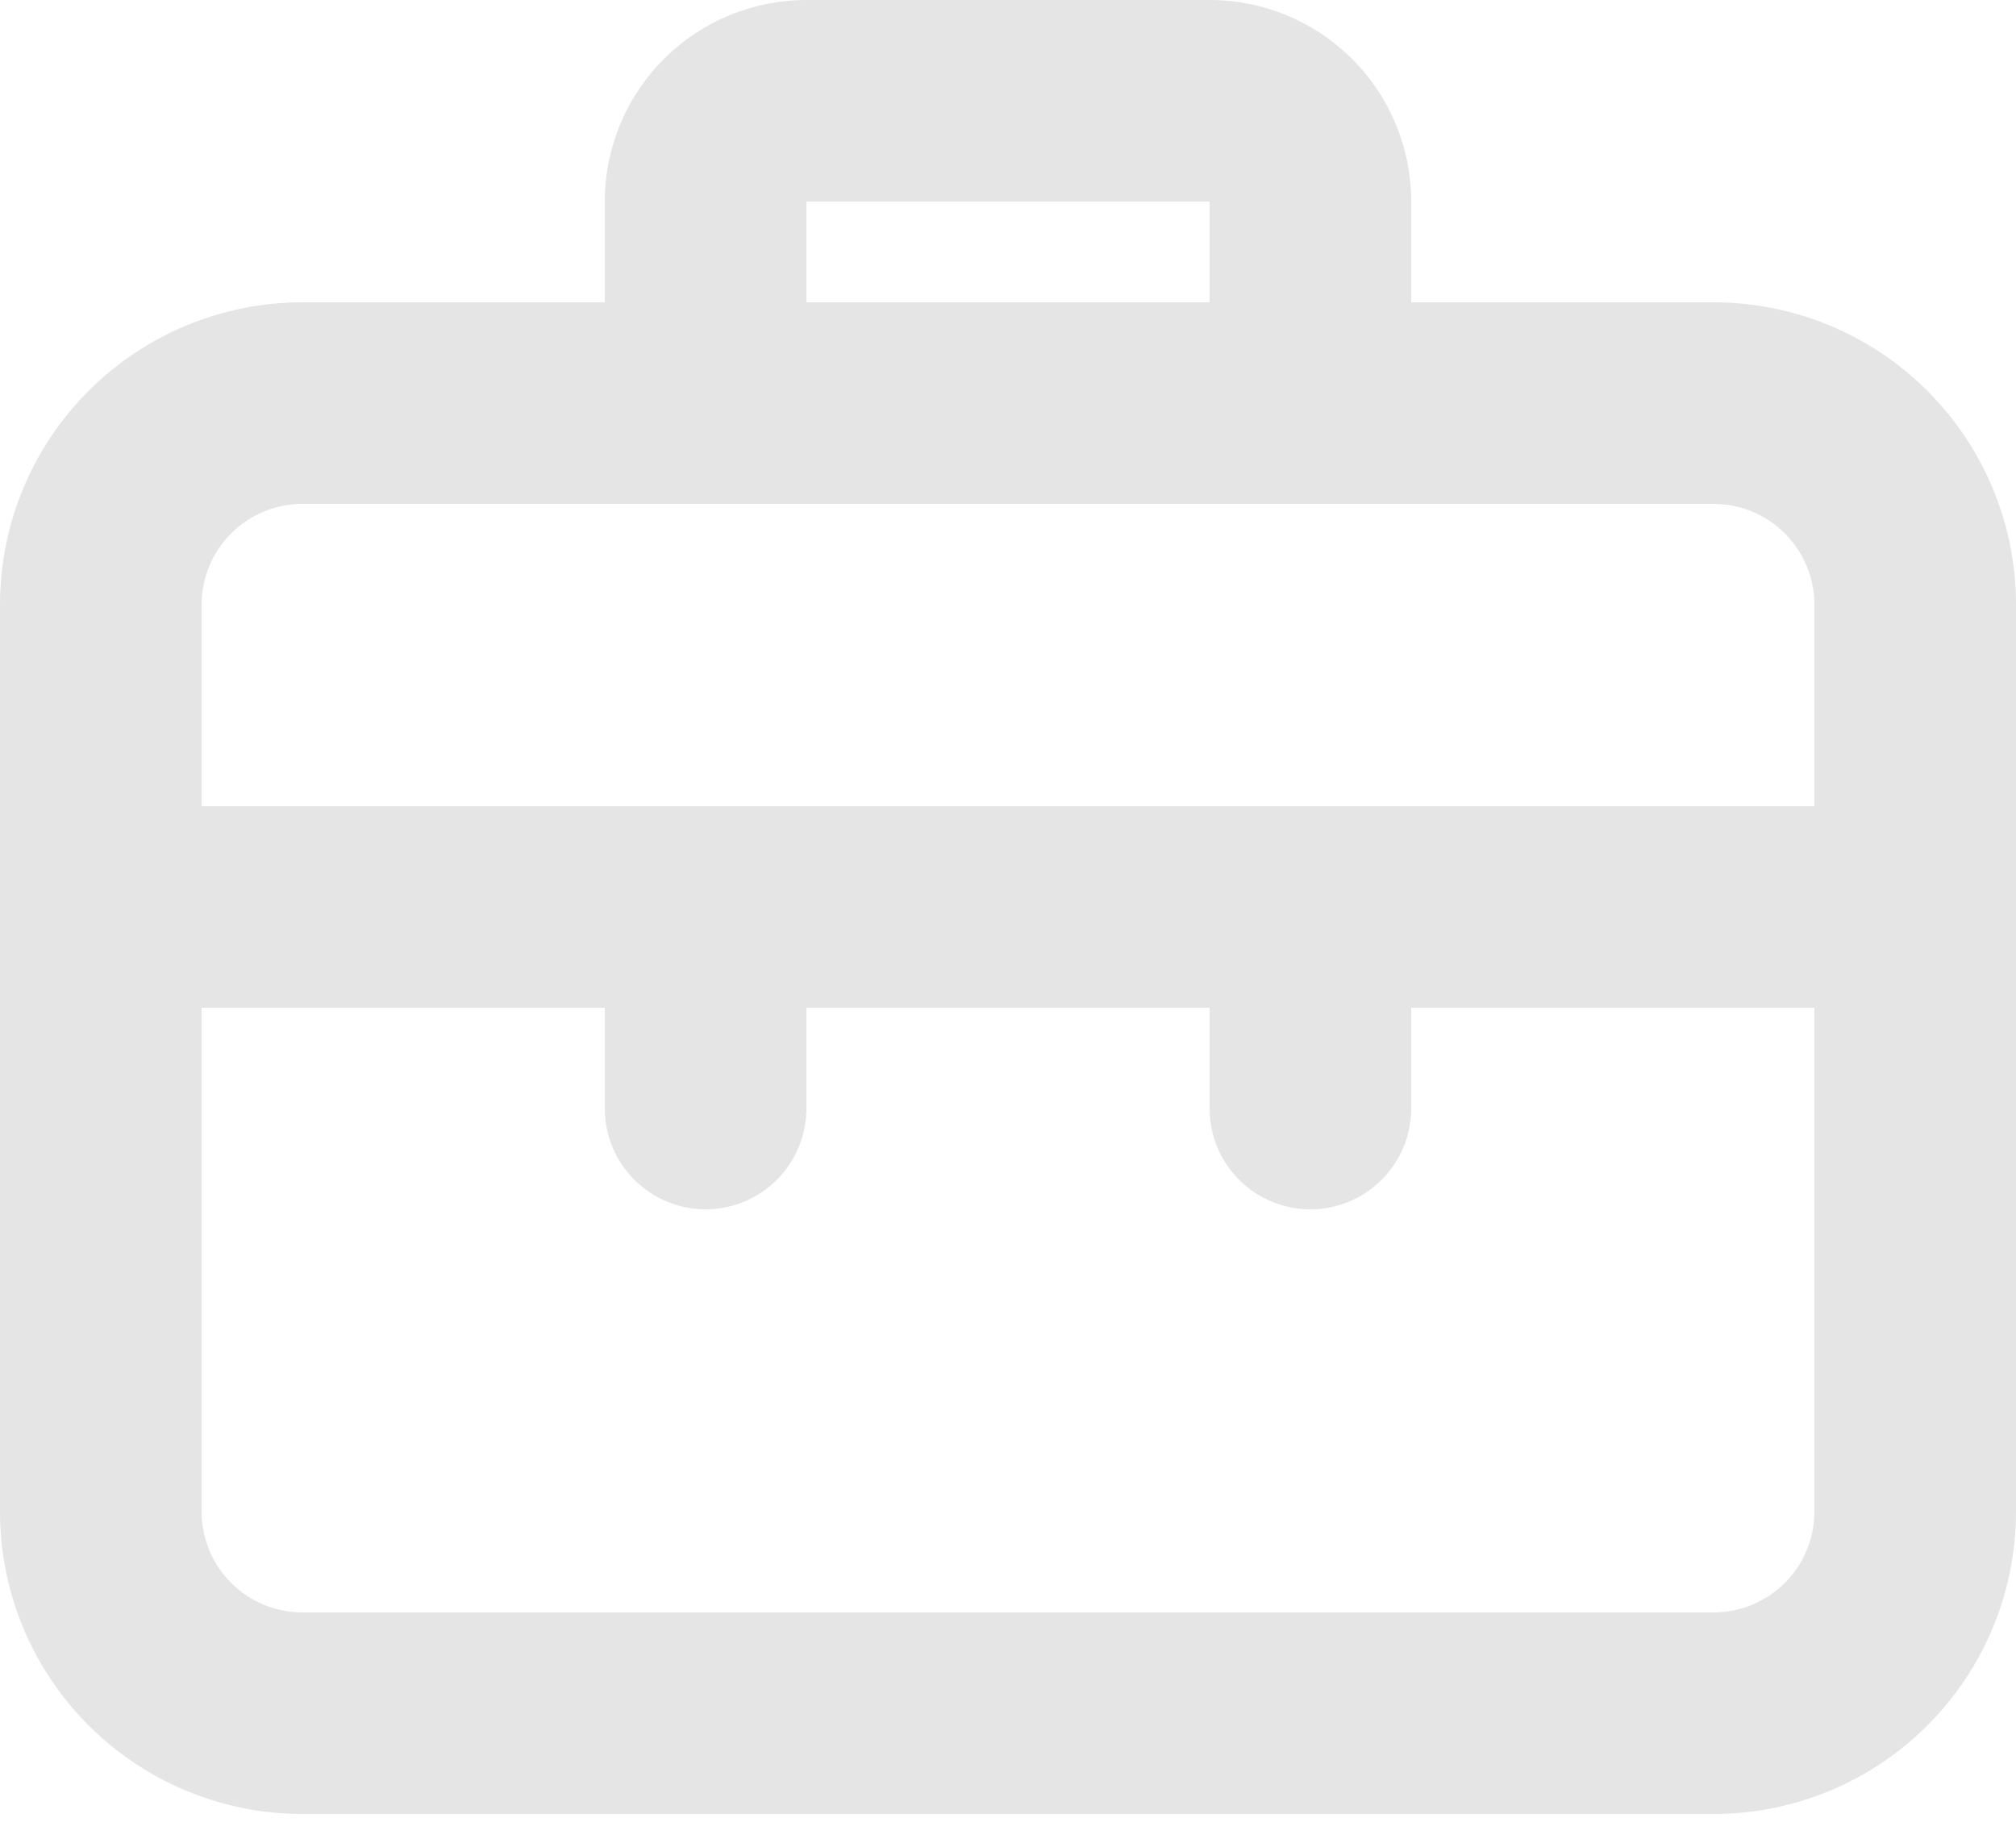
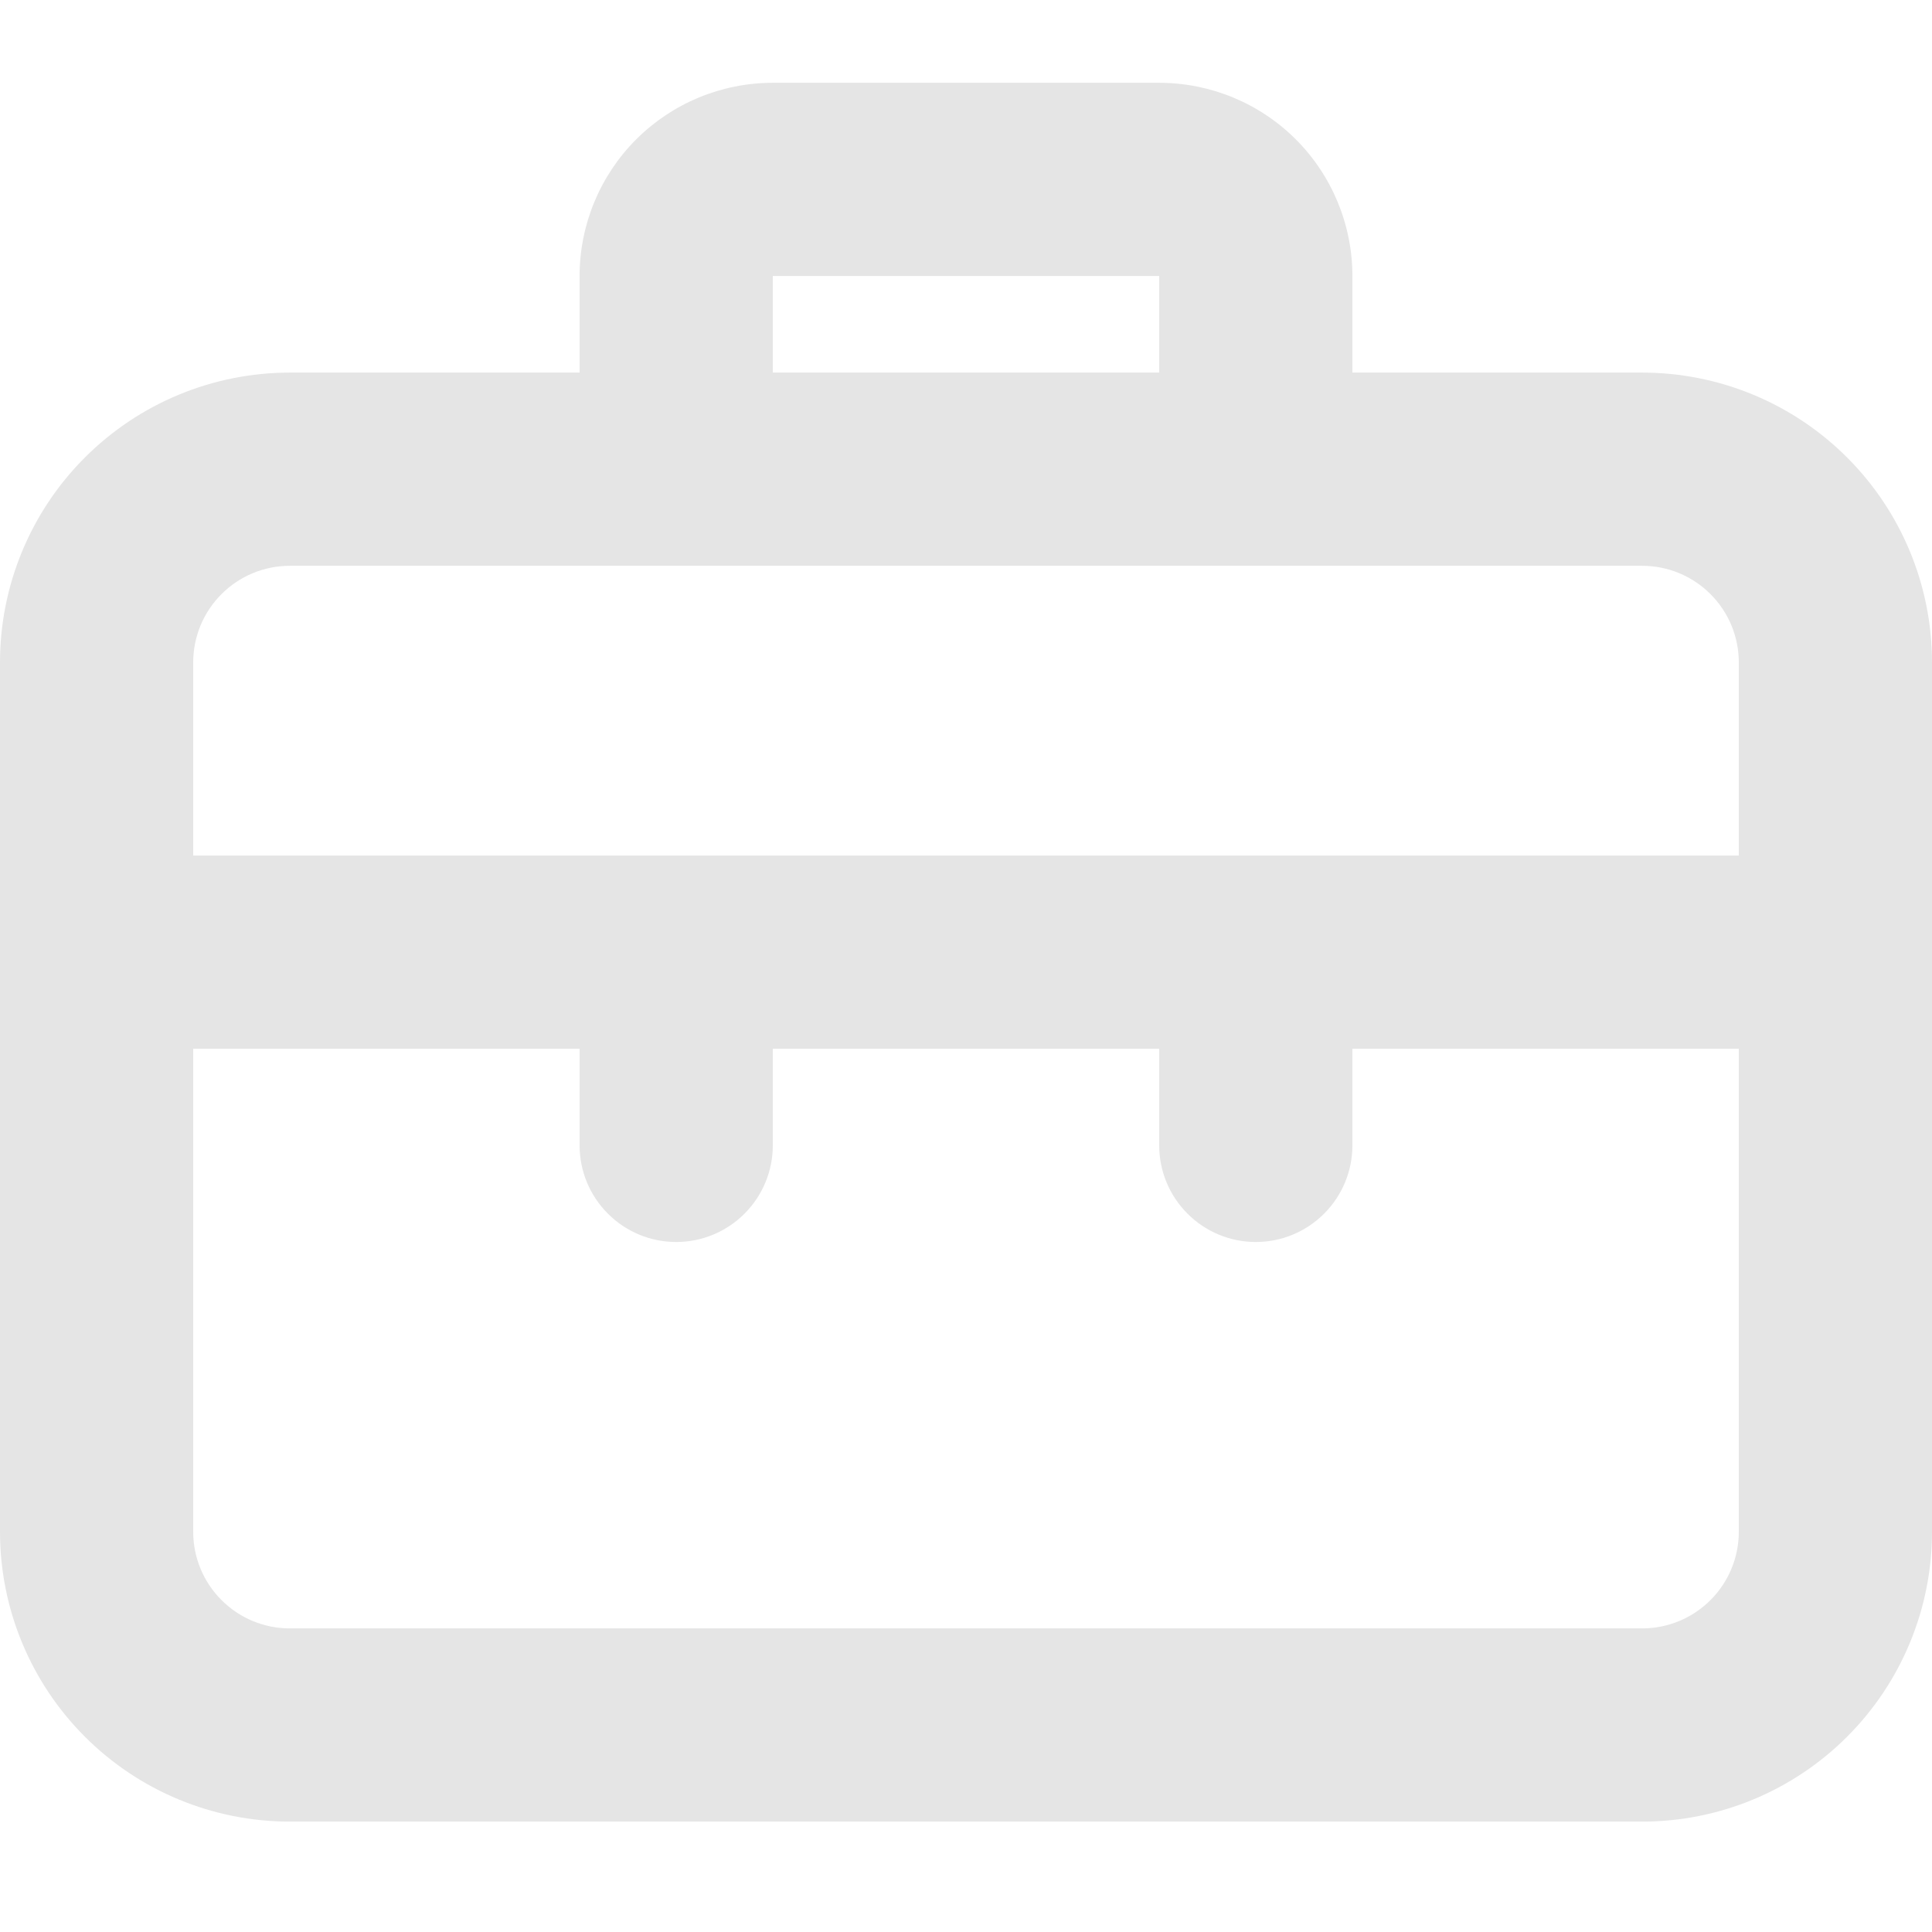
- <svg xmlns="http://www.w3.org/2000/svg" width="35" height="32" viewBox="0 0 35 32" fill="none">
+ <svg xmlns="http://www.w3.org/2000/svg" width="32" height="32" viewBox="0 0 35 32" fill="none">
  <path d="M29.75 5.25H24.5V3.5C24.5 2.572 24.131 1.681 23.475 1.025C22.819 0.369 21.928 0 21 0H14C13.072 0 12.181 0.369 11.525 1.025C10.869 1.681 10.5 2.572 10.5 3.5V5.25H5.25C3.858 5.25 2.522 5.803 1.538 6.788C0.553 7.772 0 9.108 0 10.5V26.25C0 27.642 0.553 28.978 1.538 29.962C2.522 30.947 3.858 31.5 5.25 31.5H29.75C31.142 31.5 32.478 30.947 33.462 29.962C34.447 28.978 35 27.642 35 26.25V10.5C35 9.108 34.447 7.772 33.462 6.788C32.478 5.803 31.142 5.25 29.75 5.25ZM14 3.5H21V5.25H14V3.5ZM31.5 26.25C31.5 26.714 31.316 27.159 30.987 27.487C30.659 27.816 30.214 28 29.75 28H5.25C4.786 28 4.341 27.816 4.013 27.487C3.684 27.159 3.5 26.714 3.5 26.25V17.5H10.5V19.25C10.5 19.714 10.684 20.159 11.013 20.487C11.341 20.816 11.786 21 12.25 21C12.714 21 13.159 20.816 13.487 20.487C13.816 20.159 14 19.714 14 19.25V17.5H21V19.25C21 19.714 21.184 20.159 21.513 20.487C21.841 20.816 22.286 21 22.75 21C23.214 21 23.659 20.816 23.987 20.487C24.316 20.159 24.5 19.714 24.5 19.25V17.5H31.5V26.25ZM31.5 14H3.5V10.5C3.5 10.036 3.684 9.591 4.013 9.263C4.341 8.934 4.786 8.75 5.25 8.75H29.75C30.214 8.75 30.659 8.934 30.987 9.263C31.316 9.591 31.5 10.036 31.5 10.5V14Z" fill="#e5e5e5" />
</svg>
